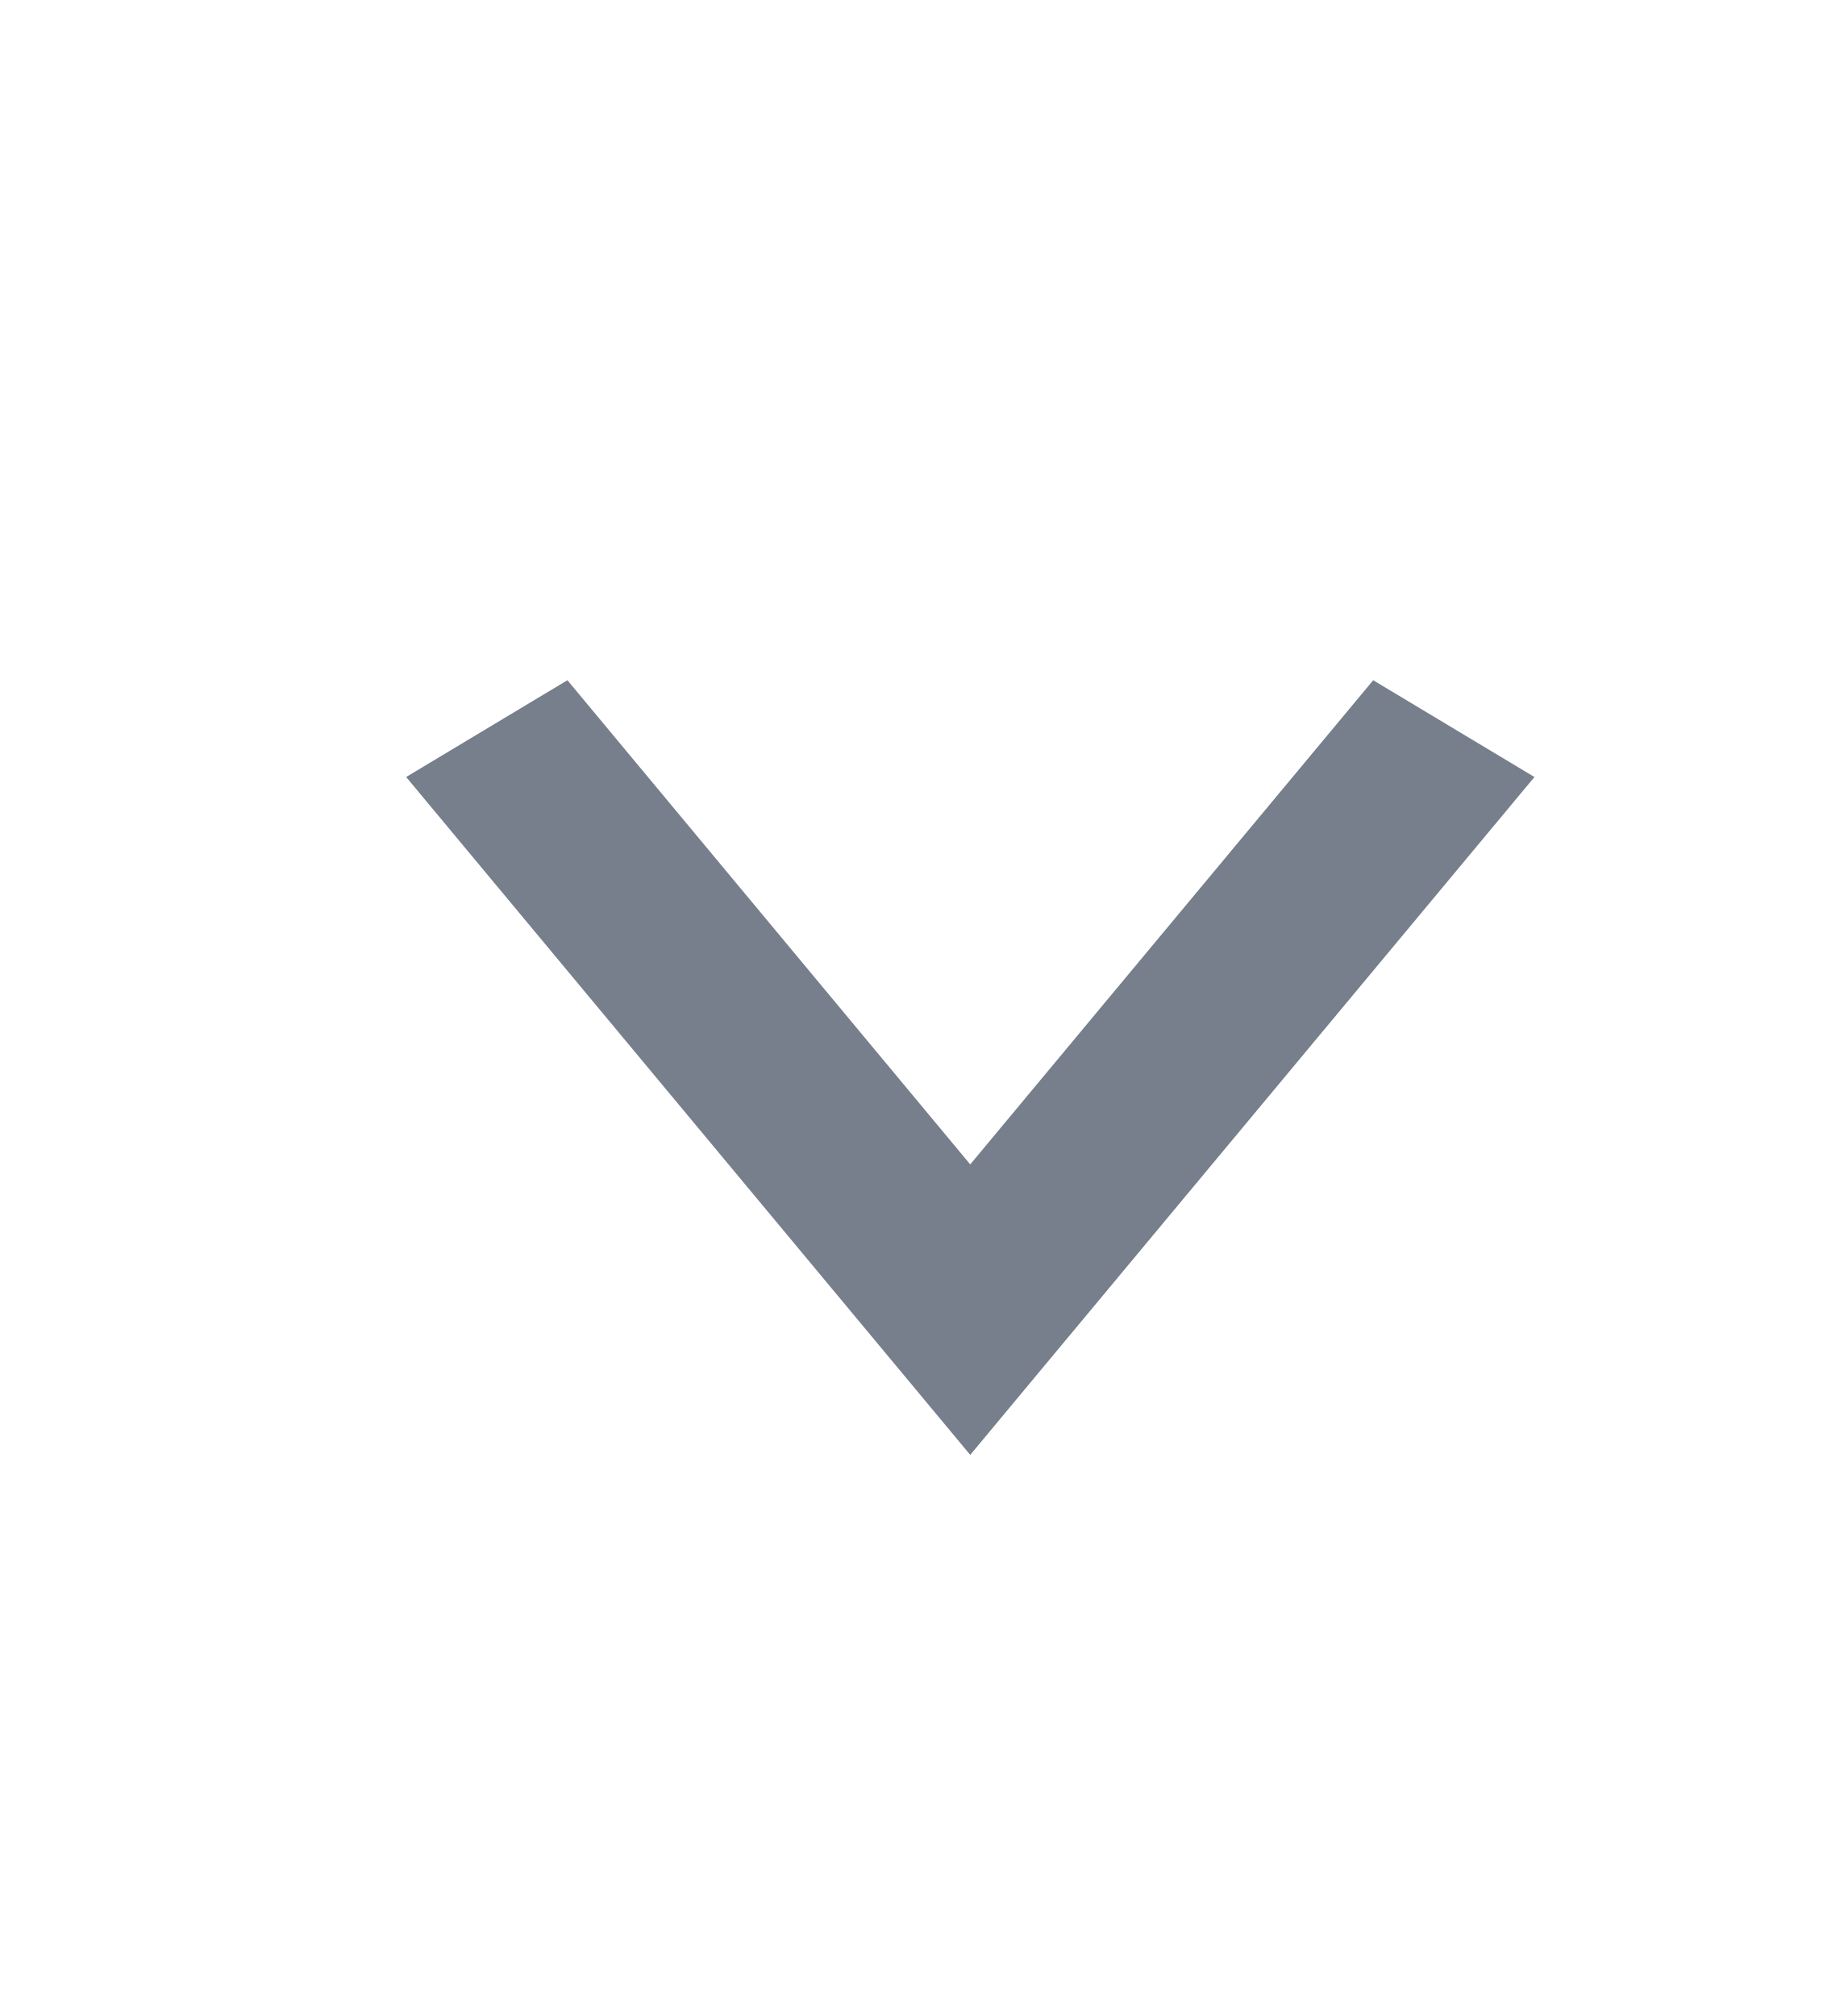
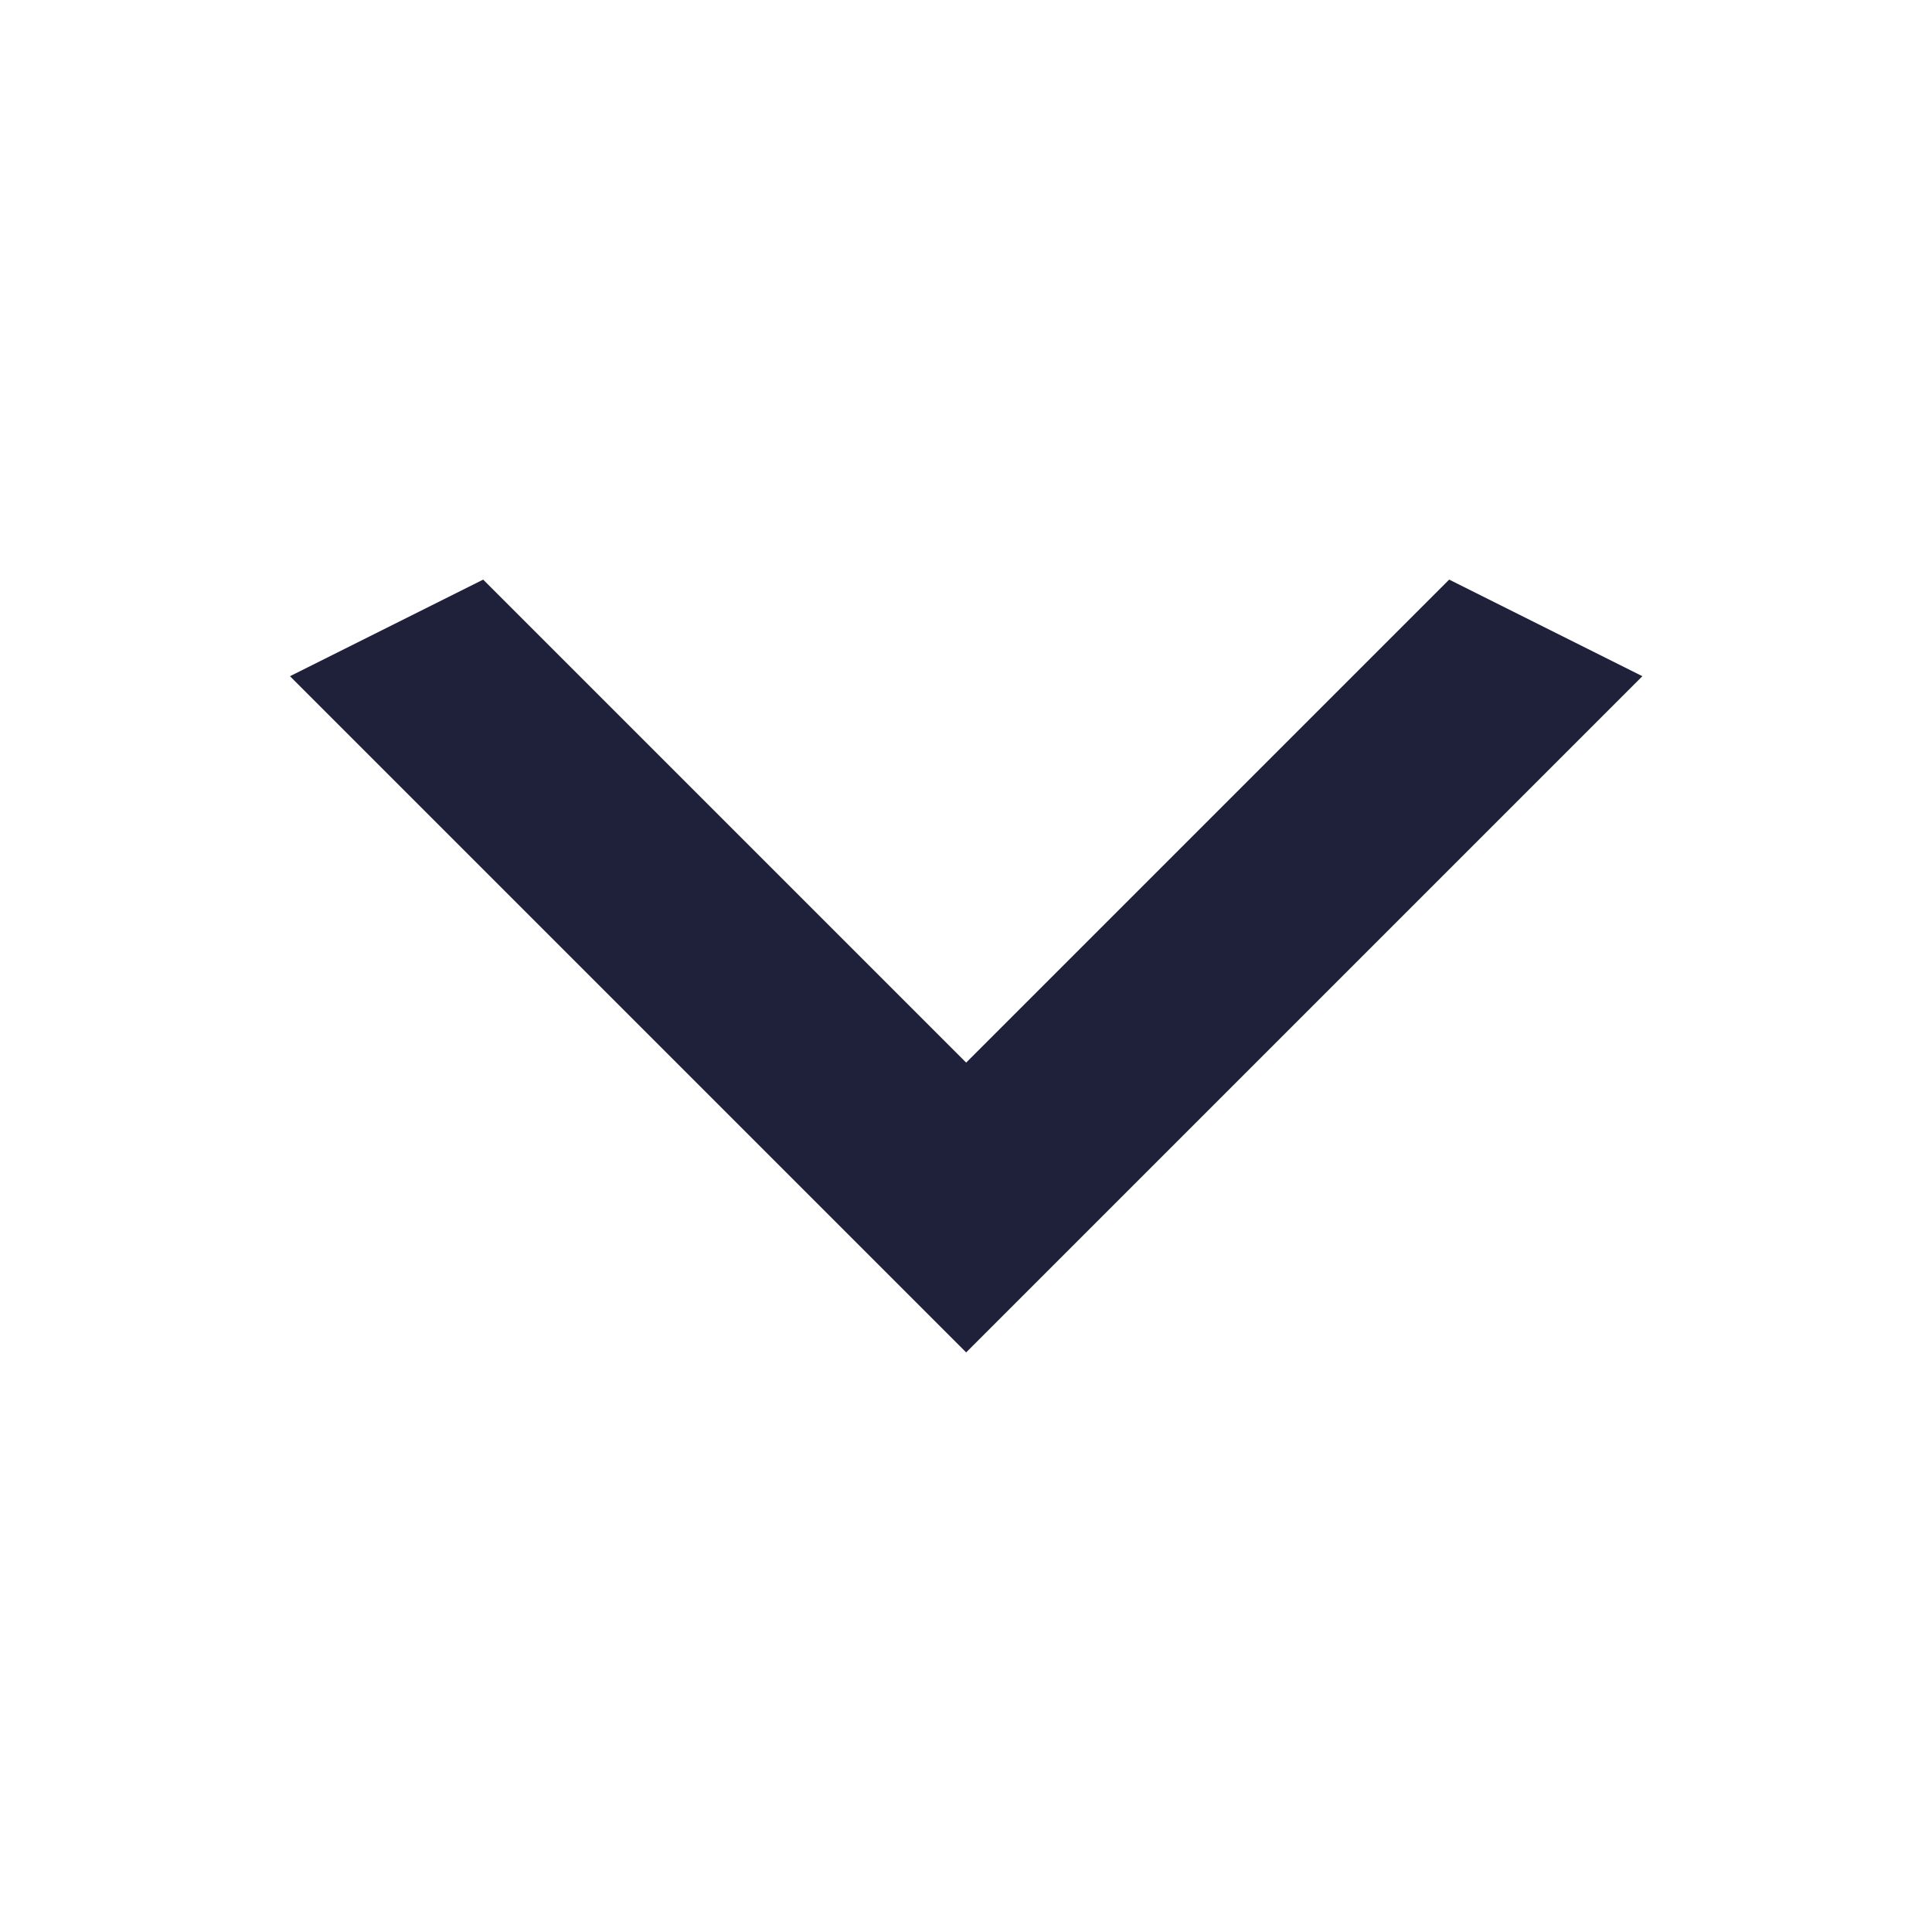
- <svg xmlns="http://www.w3.org/2000/svg" width="11" height="12" viewBox="0 0 11 12" fill="none">
-   <path d="M3.378 4.049L5.776 6.931L8.175 4.049L9.135 4.625L5.776 8.66L2.418 4.625L3.378 4.049Z" fill="#777E8C" />
+ <svg xmlns="http://www.w3.org/2000/svg" width="12" height="12" viewBox="0 0 12 12" fill="none">
+   <path d="M3.001 3.6L6.001 6.6L9.001 3.6L10.201 4.2L6.001 8.4L1.801 4.2L3.001 3.6Z" fill="#1E2139" />
</svg>
